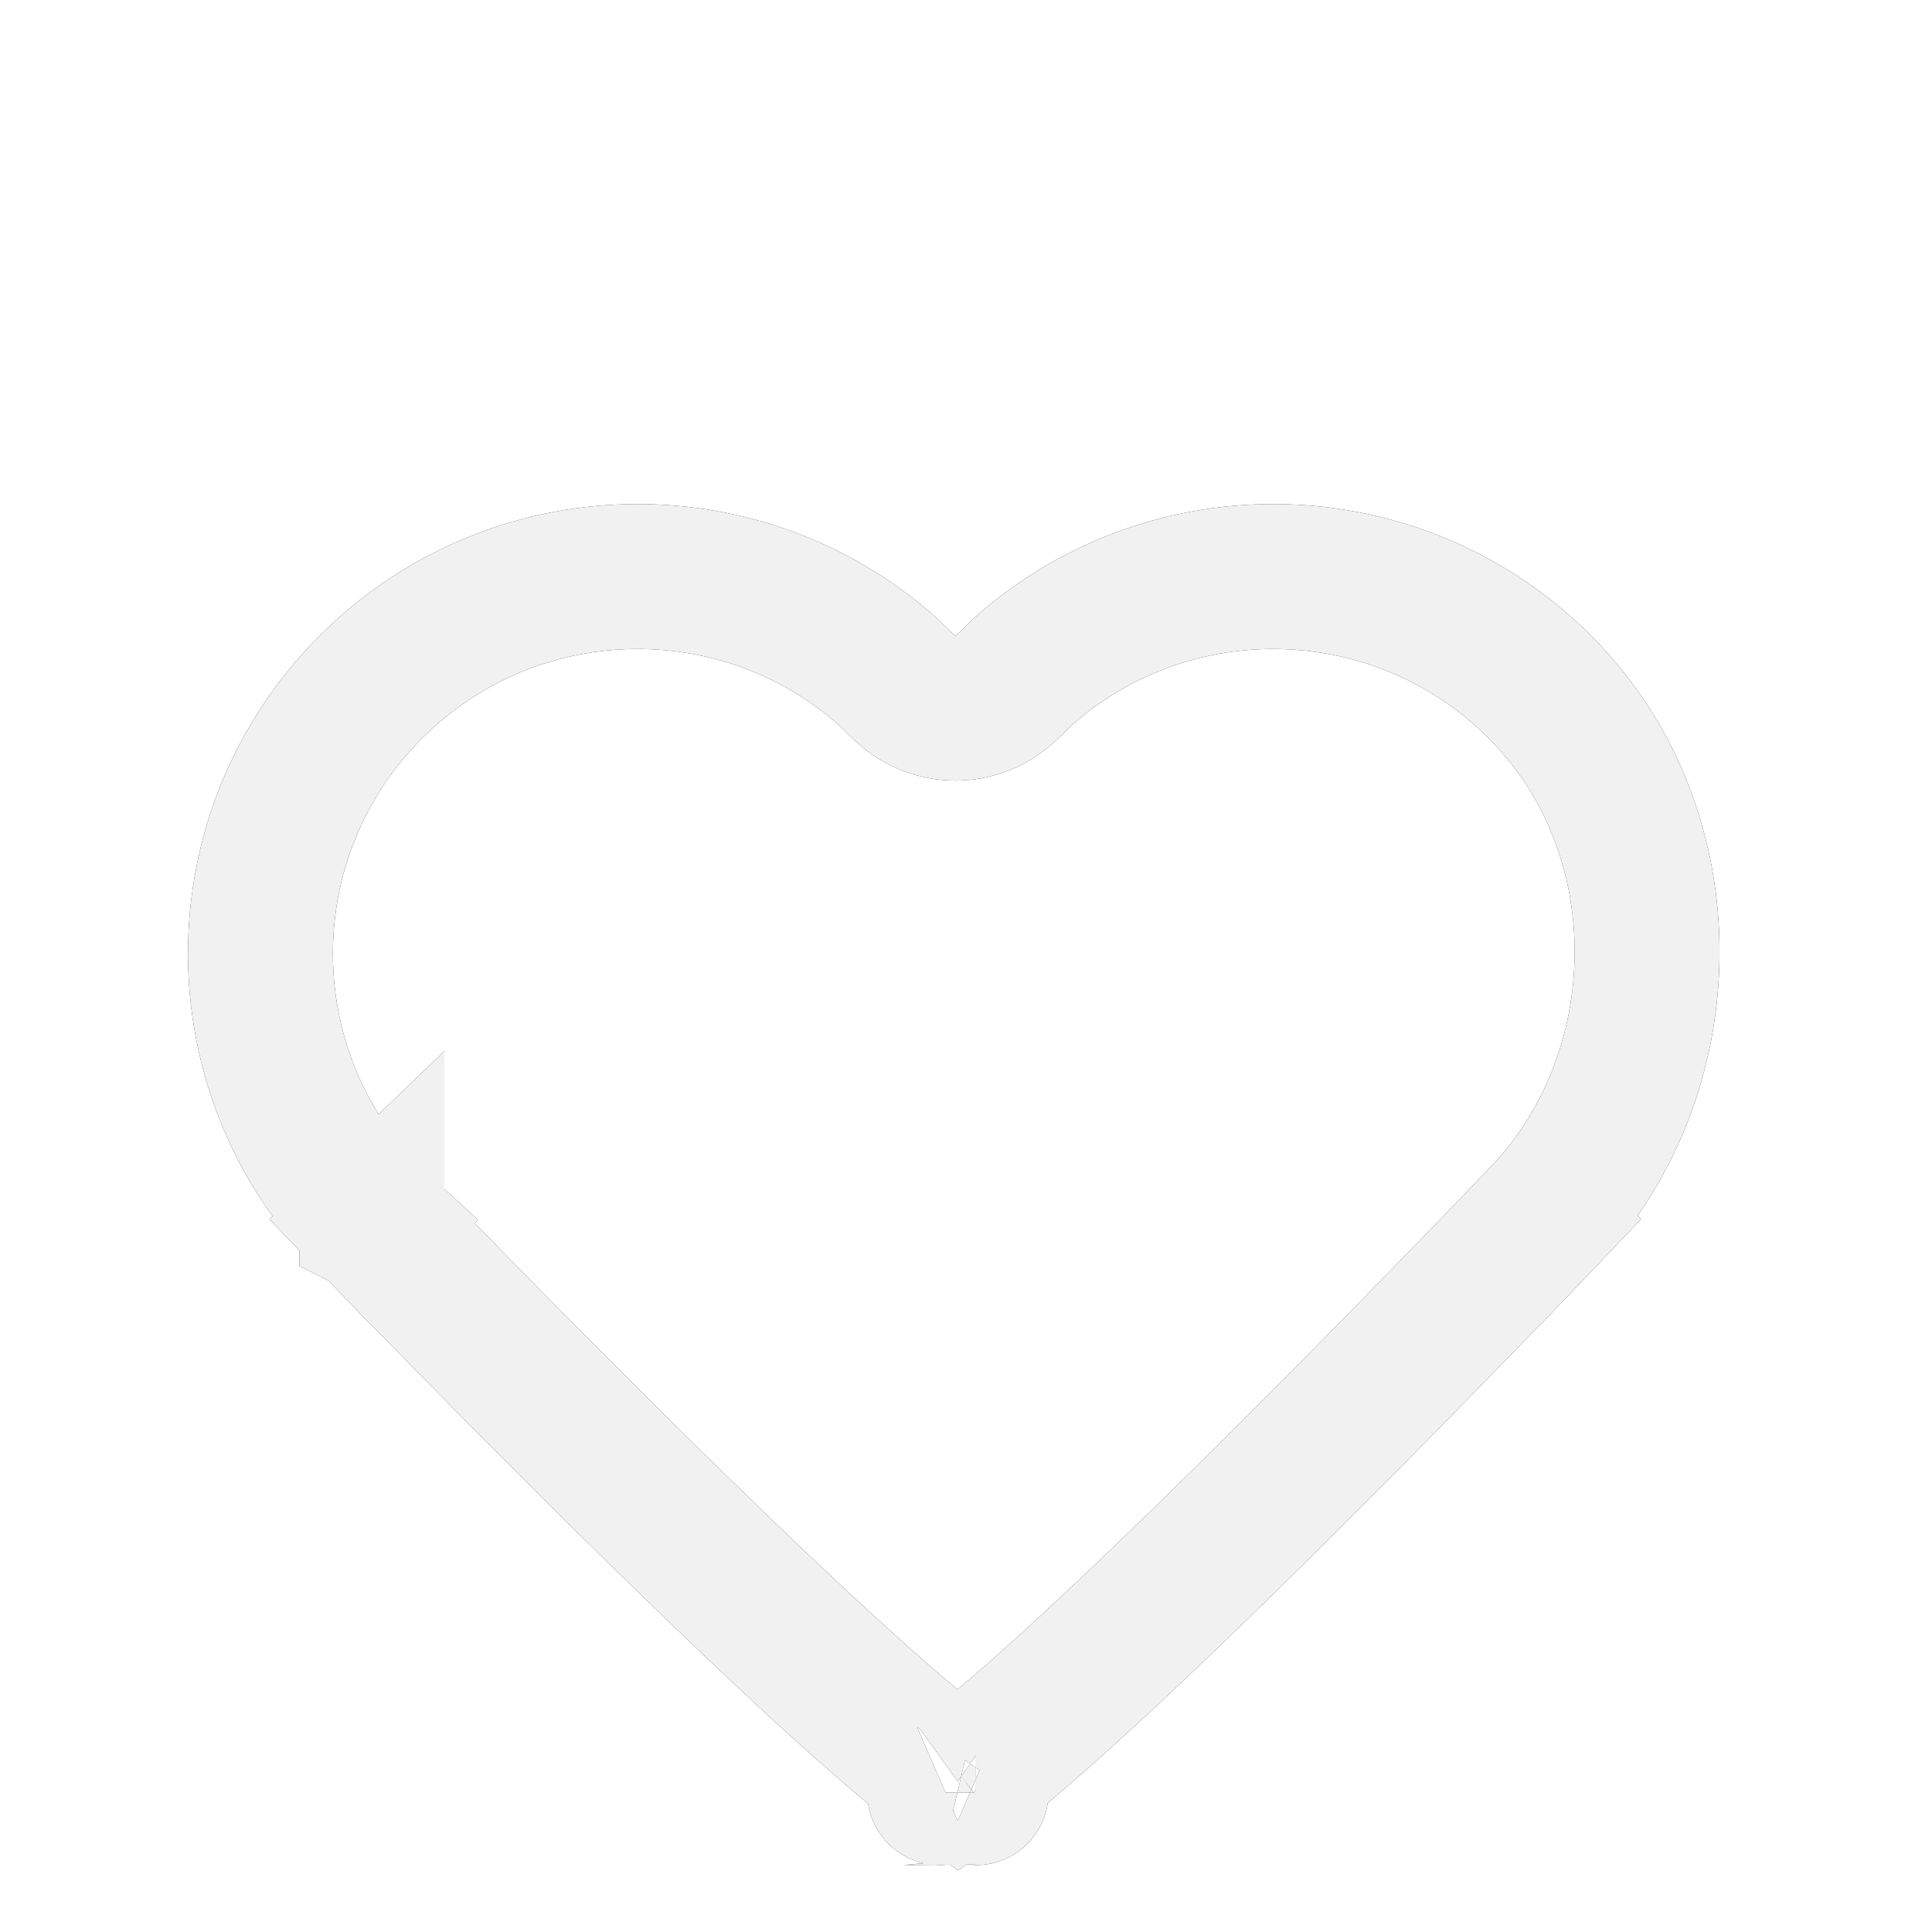
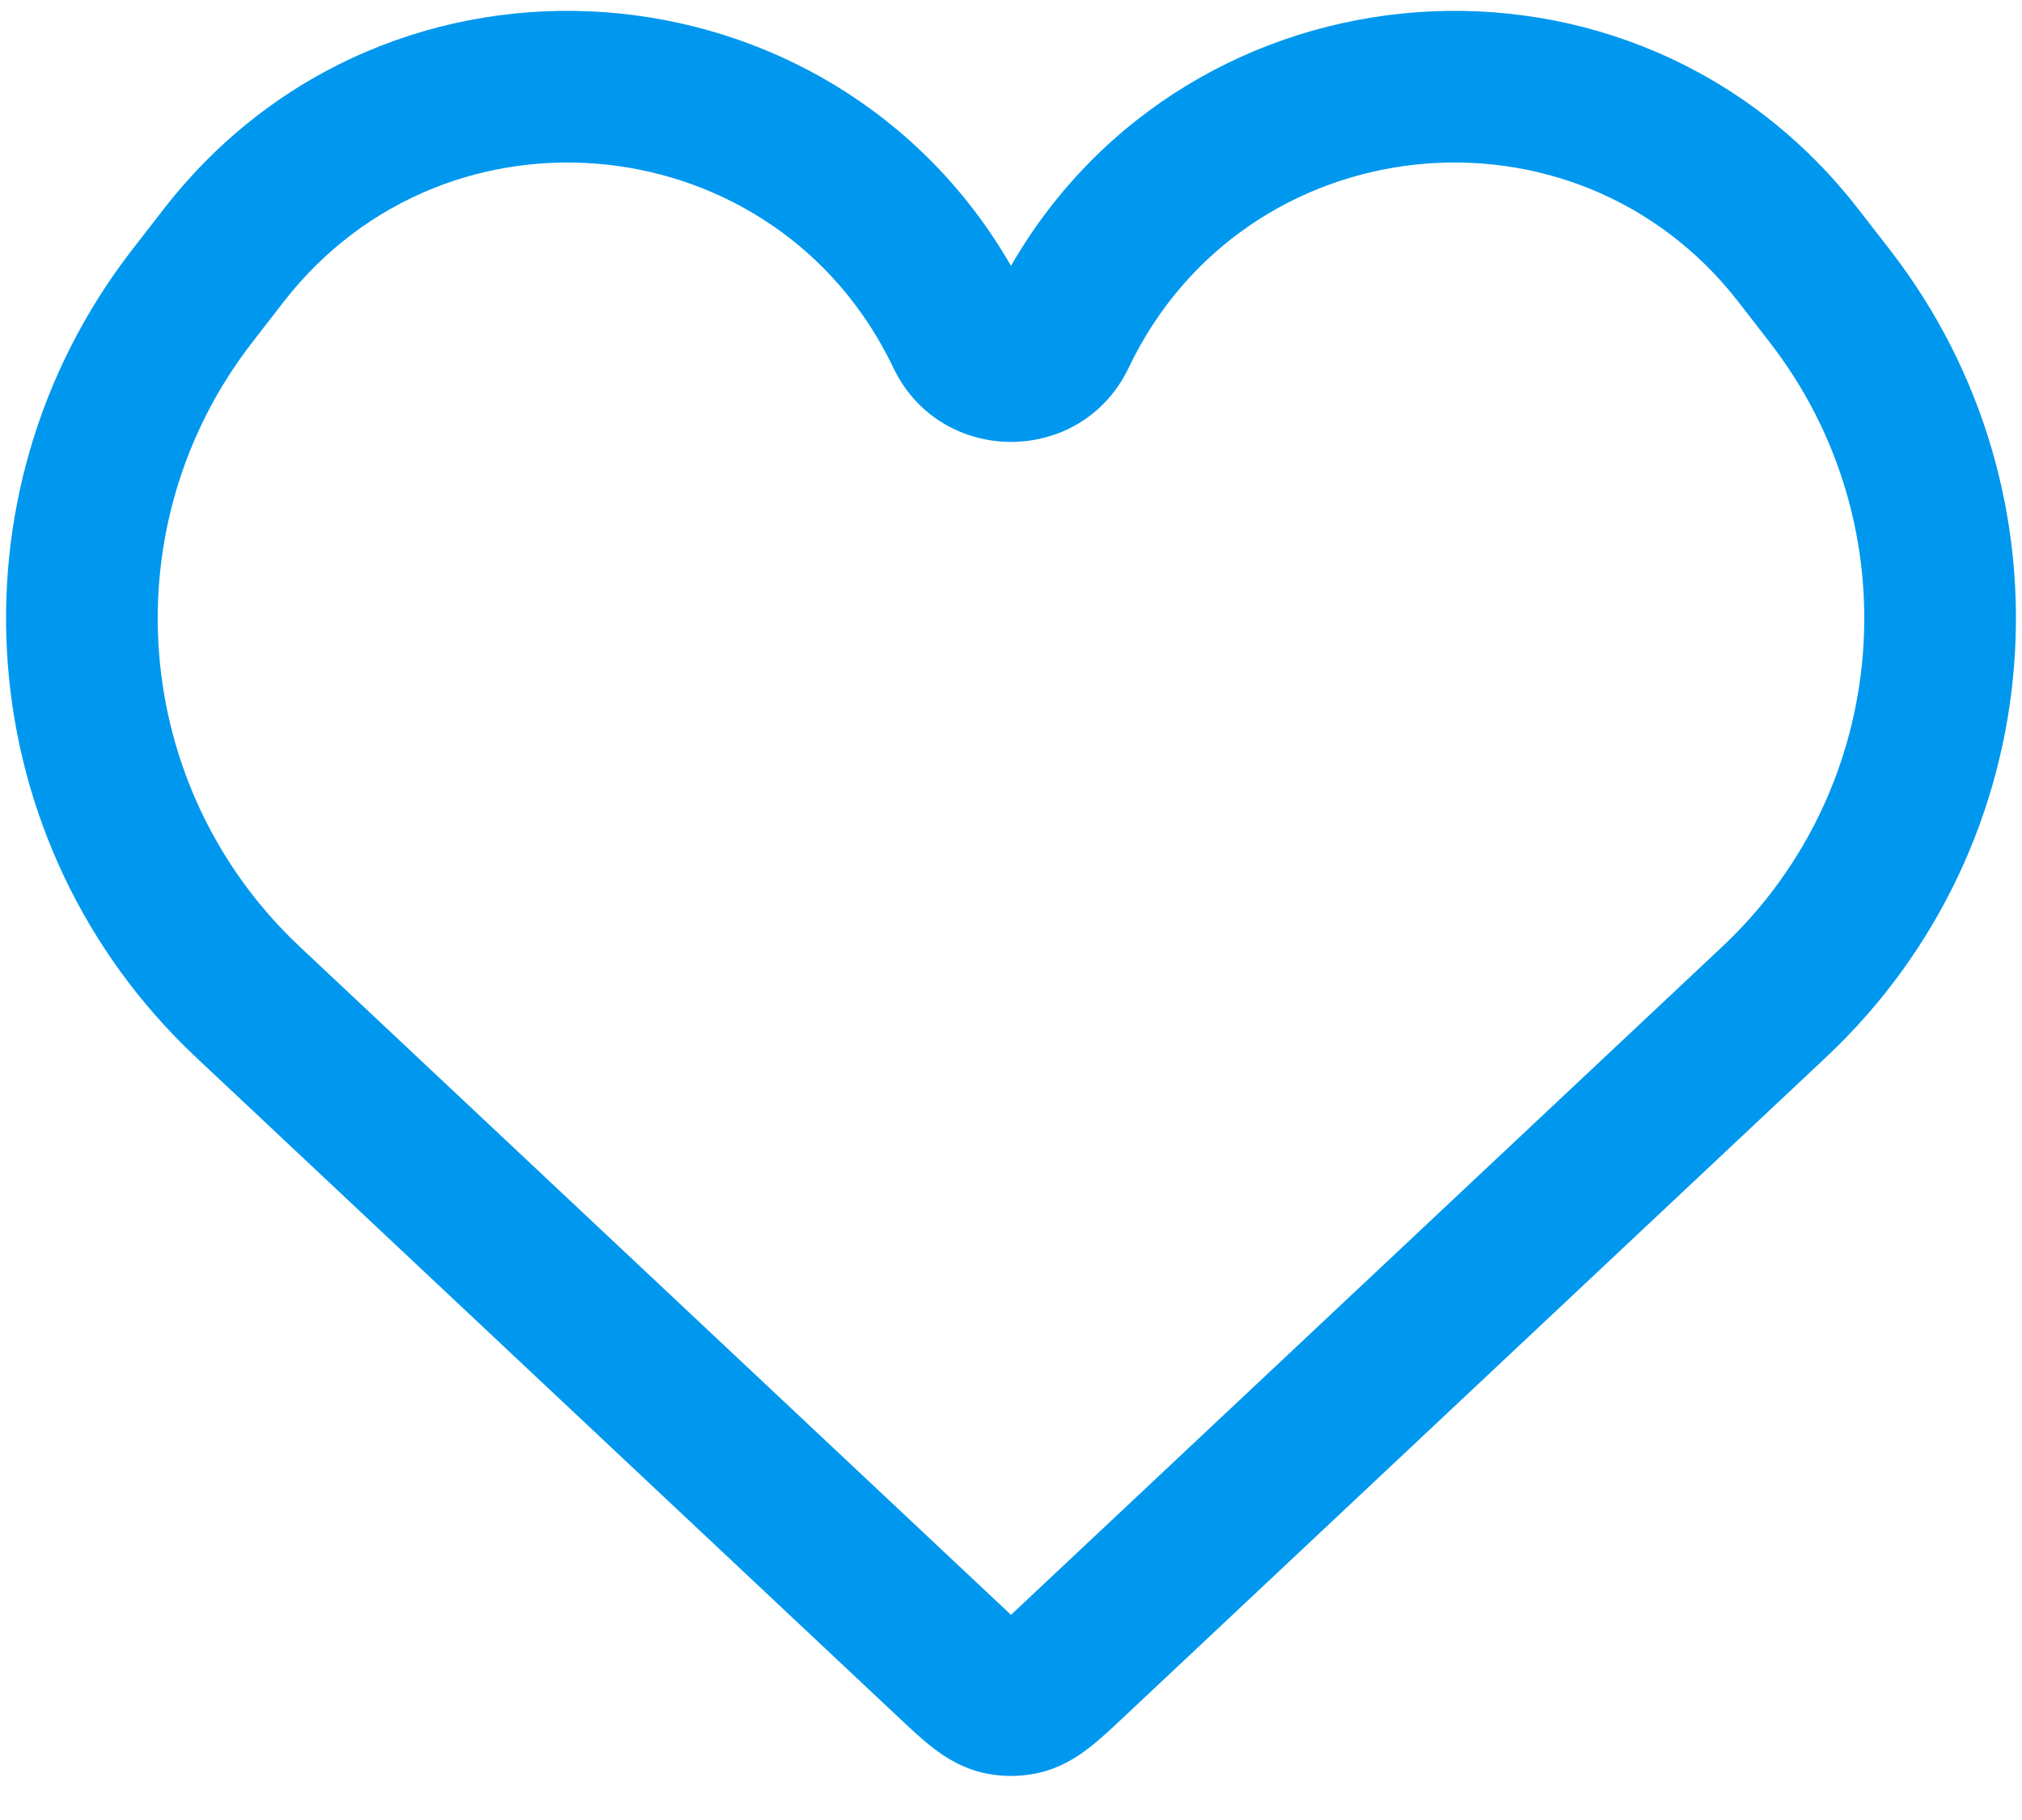
- <svg xmlns="http://www.w3.org/2000/svg" width="40" height="40" viewBox="0 0 40 40" fill="none">
-   <path d="M7.7 25.285L7.689 25.275L7.679 25.264C4.63 22.215 4.63 17.272 7.679 14.223C10.618 11.284 15.319 11.178 18.384 13.906L18.384 13.906L18.386 13.908L18.389 13.911L18.403 13.924C18.415 13.935 18.429 13.949 18.446 13.966C18.471 13.991 18.495 14.014 18.522 14.041C18.535 14.054 18.549 14.068 18.564 14.083C18.602 14.121 18.657 14.176 18.709 14.223C18.732 14.245 18.781 14.289 18.84 14.335C18.867 14.356 18.928 14.403 19.012 14.452C19.053 14.476 19.128 14.518 19.226 14.556C19.305 14.588 19.509 14.662 19.78 14.662C20.052 14.662 20.256 14.588 20.335 14.556C20.433 14.518 20.508 14.476 20.549 14.452C20.633 14.403 20.694 14.356 20.721 14.335C20.78 14.289 20.829 14.245 20.852 14.223C20.904 14.175 20.959 14.121 20.997 14.083C21.012 14.068 21.026 14.054 21.039 14.041C21.066 14.014 21.09 13.99 21.115 13.966C21.132 13.949 21.146 13.935 21.158 13.924L21.172 13.911L21.175 13.908C21.176 13.907 21.177 13.906 21.177 13.906C24.242 11.178 28.943 11.284 31.882 14.223C34.908 17.249 34.776 22.324 31.874 25.273L31.865 25.281L31.857 25.29L32.943 26.325C31.857 25.29 31.857 25.29 31.857 25.29L31.857 25.29L31.855 25.292L31.849 25.298L31.825 25.324L31.728 25.425C31.643 25.514 31.518 25.644 31.358 25.81C31.039 26.143 30.58 26.618 30.025 27.188C28.915 28.33 27.42 29.85 25.883 31.368C24.341 32.89 22.771 34.394 21.505 35.511C20.868 36.073 20.334 36.515 19.931 36.808C19.895 36.835 19.86 36.859 19.828 36.882C19.794 36.858 19.758 36.833 19.72 36.806C19.315 36.512 18.776 36.07 18.135 35.508C16.859 34.39 15.277 32.886 13.723 31.364C12.173 29.845 10.667 28.325 9.547 27.184C8.987 26.613 8.525 26.138 8.203 25.806C8.041 25.64 7.915 25.509 7.83 25.42L7.732 25.319L7.708 25.294L7.702 25.287L7.7 25.286L7.7 25.285C7.7 25.285 7.7 25.285 6.618 26.325L7.7 25.285ZM19.449 37.115C19.45 37.115 19.46 37.11 19.479 37.103C19.459 37.113 19.449 37.116 19.449 37.115ZM20.178 37.102C20.197 37.109 20.207 37.114 20.207 37.115C20.208 37.115 20.198 37.112 20.178 37.102Z" stroke="#191414" stroke-width="3" />
-   <path d="M7.7 25.285L7.689 25.275L7.679 25.264C4.63 22.215 4.63 17.272 7.679 14.223C10.618 11.284 15.319 11.178 18.384 13.906L18.384 13.906L18.386 13.908L18.389 13.911L18.403 13.924C18.415 13.935 18.429 13.949 18.446 13.966C18.471 13.991 18.495 14.014 18.522 14.041C18.535 14.054 18.549 14.068 18.564 14.083C18.602 14.121 18.657 14.176 18.709 14.223C18.732 14.245 18.781 14.289 18.84 14.335C18.867 14.356 18.928 14.403 19.012 14.452C19.053 14.476 19.128 14.518 19.226 14.556C19.305 14.588 19.509 14.662 19.78 14.662C20.052 14.662 20.256 14.588 20.335 14.556C20.433 14.518 20.508 14.476 20.549 14.452C20.633 14.403 20.694 14.356 20.721 14.335C20.78 14.289 20.829 14.245 20.852 14.223C20.904 14.175 20.959 14.121 20.997 14.083C21.012 14.068 21.026 14.054 21.039 14.041C21.066 14.014 21.09 13.99 21.115 13.966C21.132 13.949 21.146 13.935 21.158 13.924L21.172 13.911L21.175 13.908C21.176 13.907 21.177 13.906 21.177 13.906C24.242 11.178 28.943 11.284 31.882 14.223C34.908 17.249 34.776 22.324 31.874 25.273L31.865 25.281L31.857 25.29L32.943 26.325C31.857 25.29 31.857 25.29 31.857 25.29L31.857 25.29L31.855 25.292L31.849 25.298L31.825 25.324L31.728 25.425C31.643 25.514 31.518 25.644 31.358 25.81C31.039 26.143 30.58 26.618 30.025 27.188C28.915 28.33 27.42 29.85 25.883 31.368C24.341 32.89 22.771 34.394 21.505 35.511C20.868 36.073 20.334 36.515 19.931 36.808C19.895 36.835 19.86 36.859 19.828 36.882C19.794 36.858 19.758 36.833 19.72 36.806C19.315 36.512 18.776 36.07 18.135 35.508C16.859 34.39 15.277 32.886 13.723 31.364C12.173 29.845 10.667 28.325 9.547 27.184C8.987 26.613 8.525 26.138 8.203 25.806C8.041 25.64 7.915 25.509 7.83 25.42L7.732 25.319L7.708 25.294L7.702 25.287L7.7 25.286L7.7 25.285C7.7 25.285 7.7 25.285 6.618 26.325L7.7 25.285ZM19.449 37.115C19.45 37.115 19.46 37.11 19.479 37.103C19.459 37.113 19.449 37.116 19.449 37.115ZM20.178 37.102C20.197 37.109 20.207 37.114 20.207 37.115C20.208 37.115 20.198 37.112 20.178 37.102Z" stroke="#F1F1F1" stroke-width="3" />
+ <svg xmlns="http://www.w3.org/2000/svg" width="20" height="18" viewBox="0 0 20 18" fill="none">
+   <path fill-rule="evenodd" clip-rule="evenodd" d="M17.196 2.987C15.57 0.891 12.306 1.243 11.164 3.637C10.697 4.615 9.304 4.615 8.836 3.637C7.694 1.243 4.43 0.891 2.804 2.987L2.495 3.386C1.087 5.201 1.29 7.789 2.964 9.362L9.917 15.893C9.948 15.922 9.975 15.948 10 15.971C10.025 15.948 10.052 15.922 10.083 15.893L17.036 9.362C18.71 7.789 18.913 5.201 17.505 3.386L17.196 2.987ZM10 2.629C11.77 -0.443 16.155 -0.801 18.381 2.068L18.69 2.466C20.573 4.892 20.301 8.352 18.063 10.455L11.093 17.003C10.989 17.101 10.875 17.207 10.767 17.29C10.644 17.385 10.471 17.495 10.241 17.541C10.082 17.572 9.918 17.572 9.759 17.541C9.529 17.495 9.356 17.385 9.233 17.29C9.125 17.207 9.011 17.101 8.907 17.003L1.937 10.455C-0.301 8.352 -0.573 4.893 1.31 2.466L1.619 2.068C3.845 -0.801 8.23 -0.443 10 2.629Z" fill="#0098EE" />
</svg>
